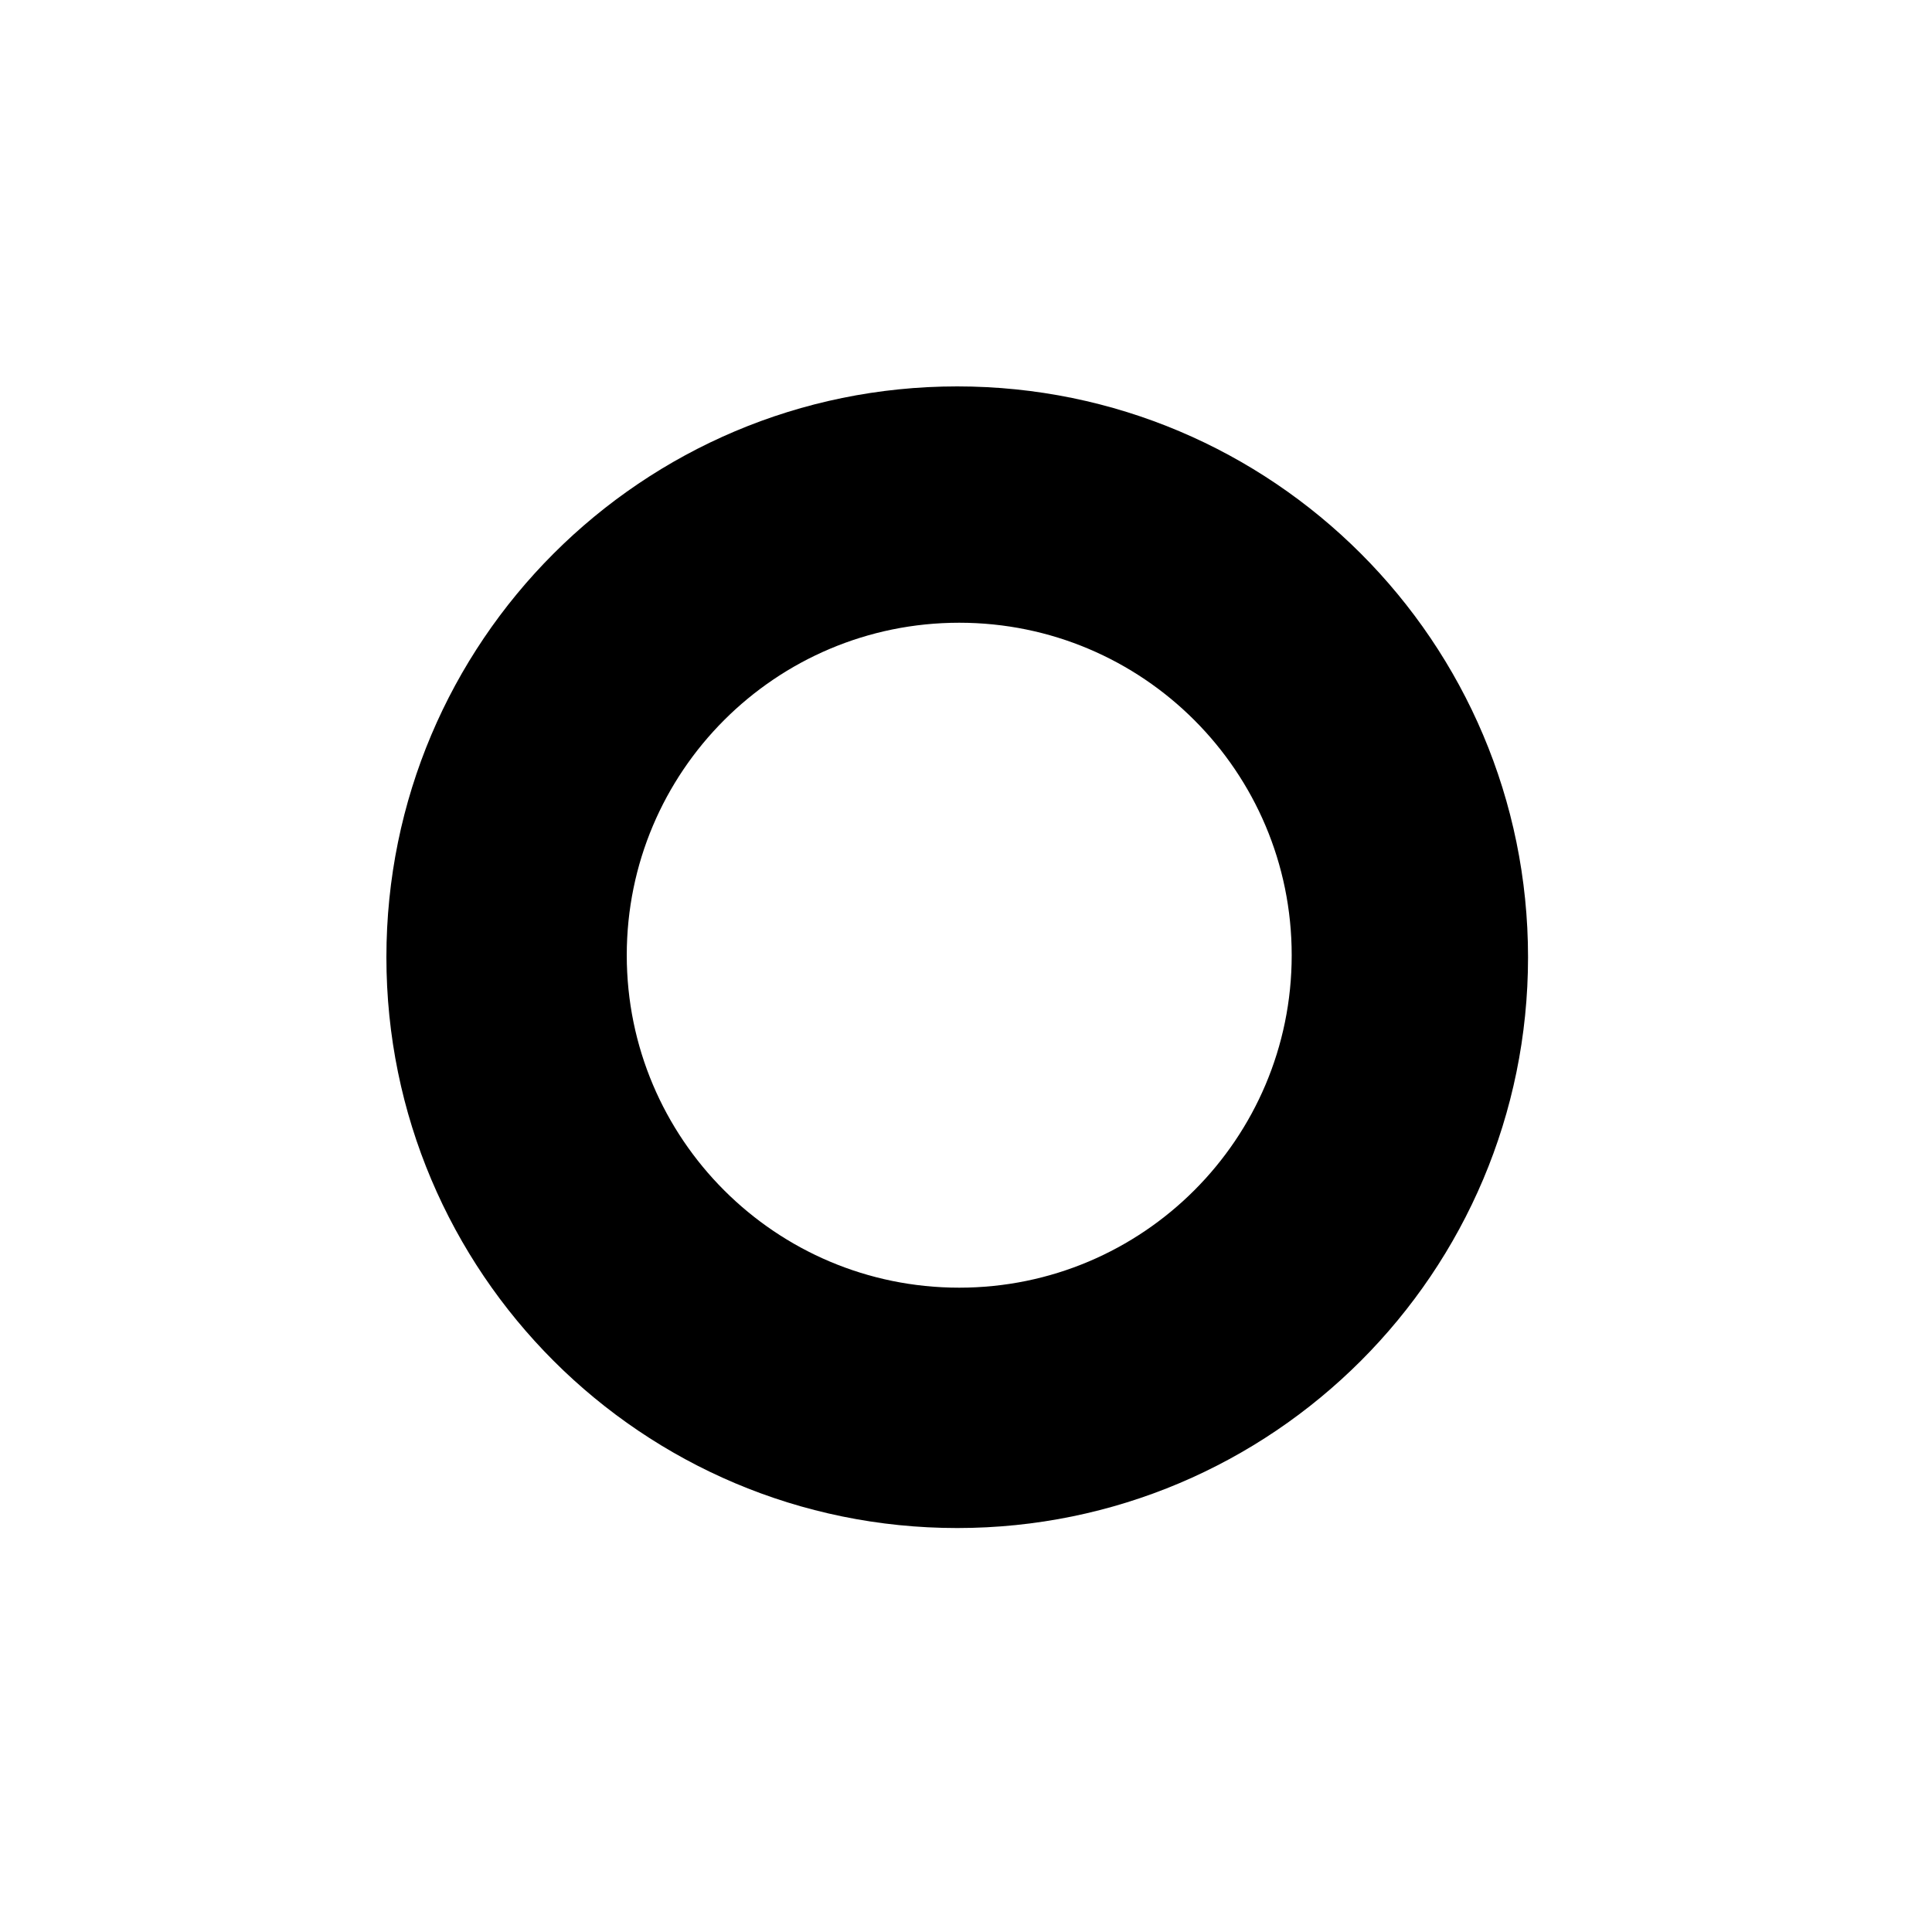
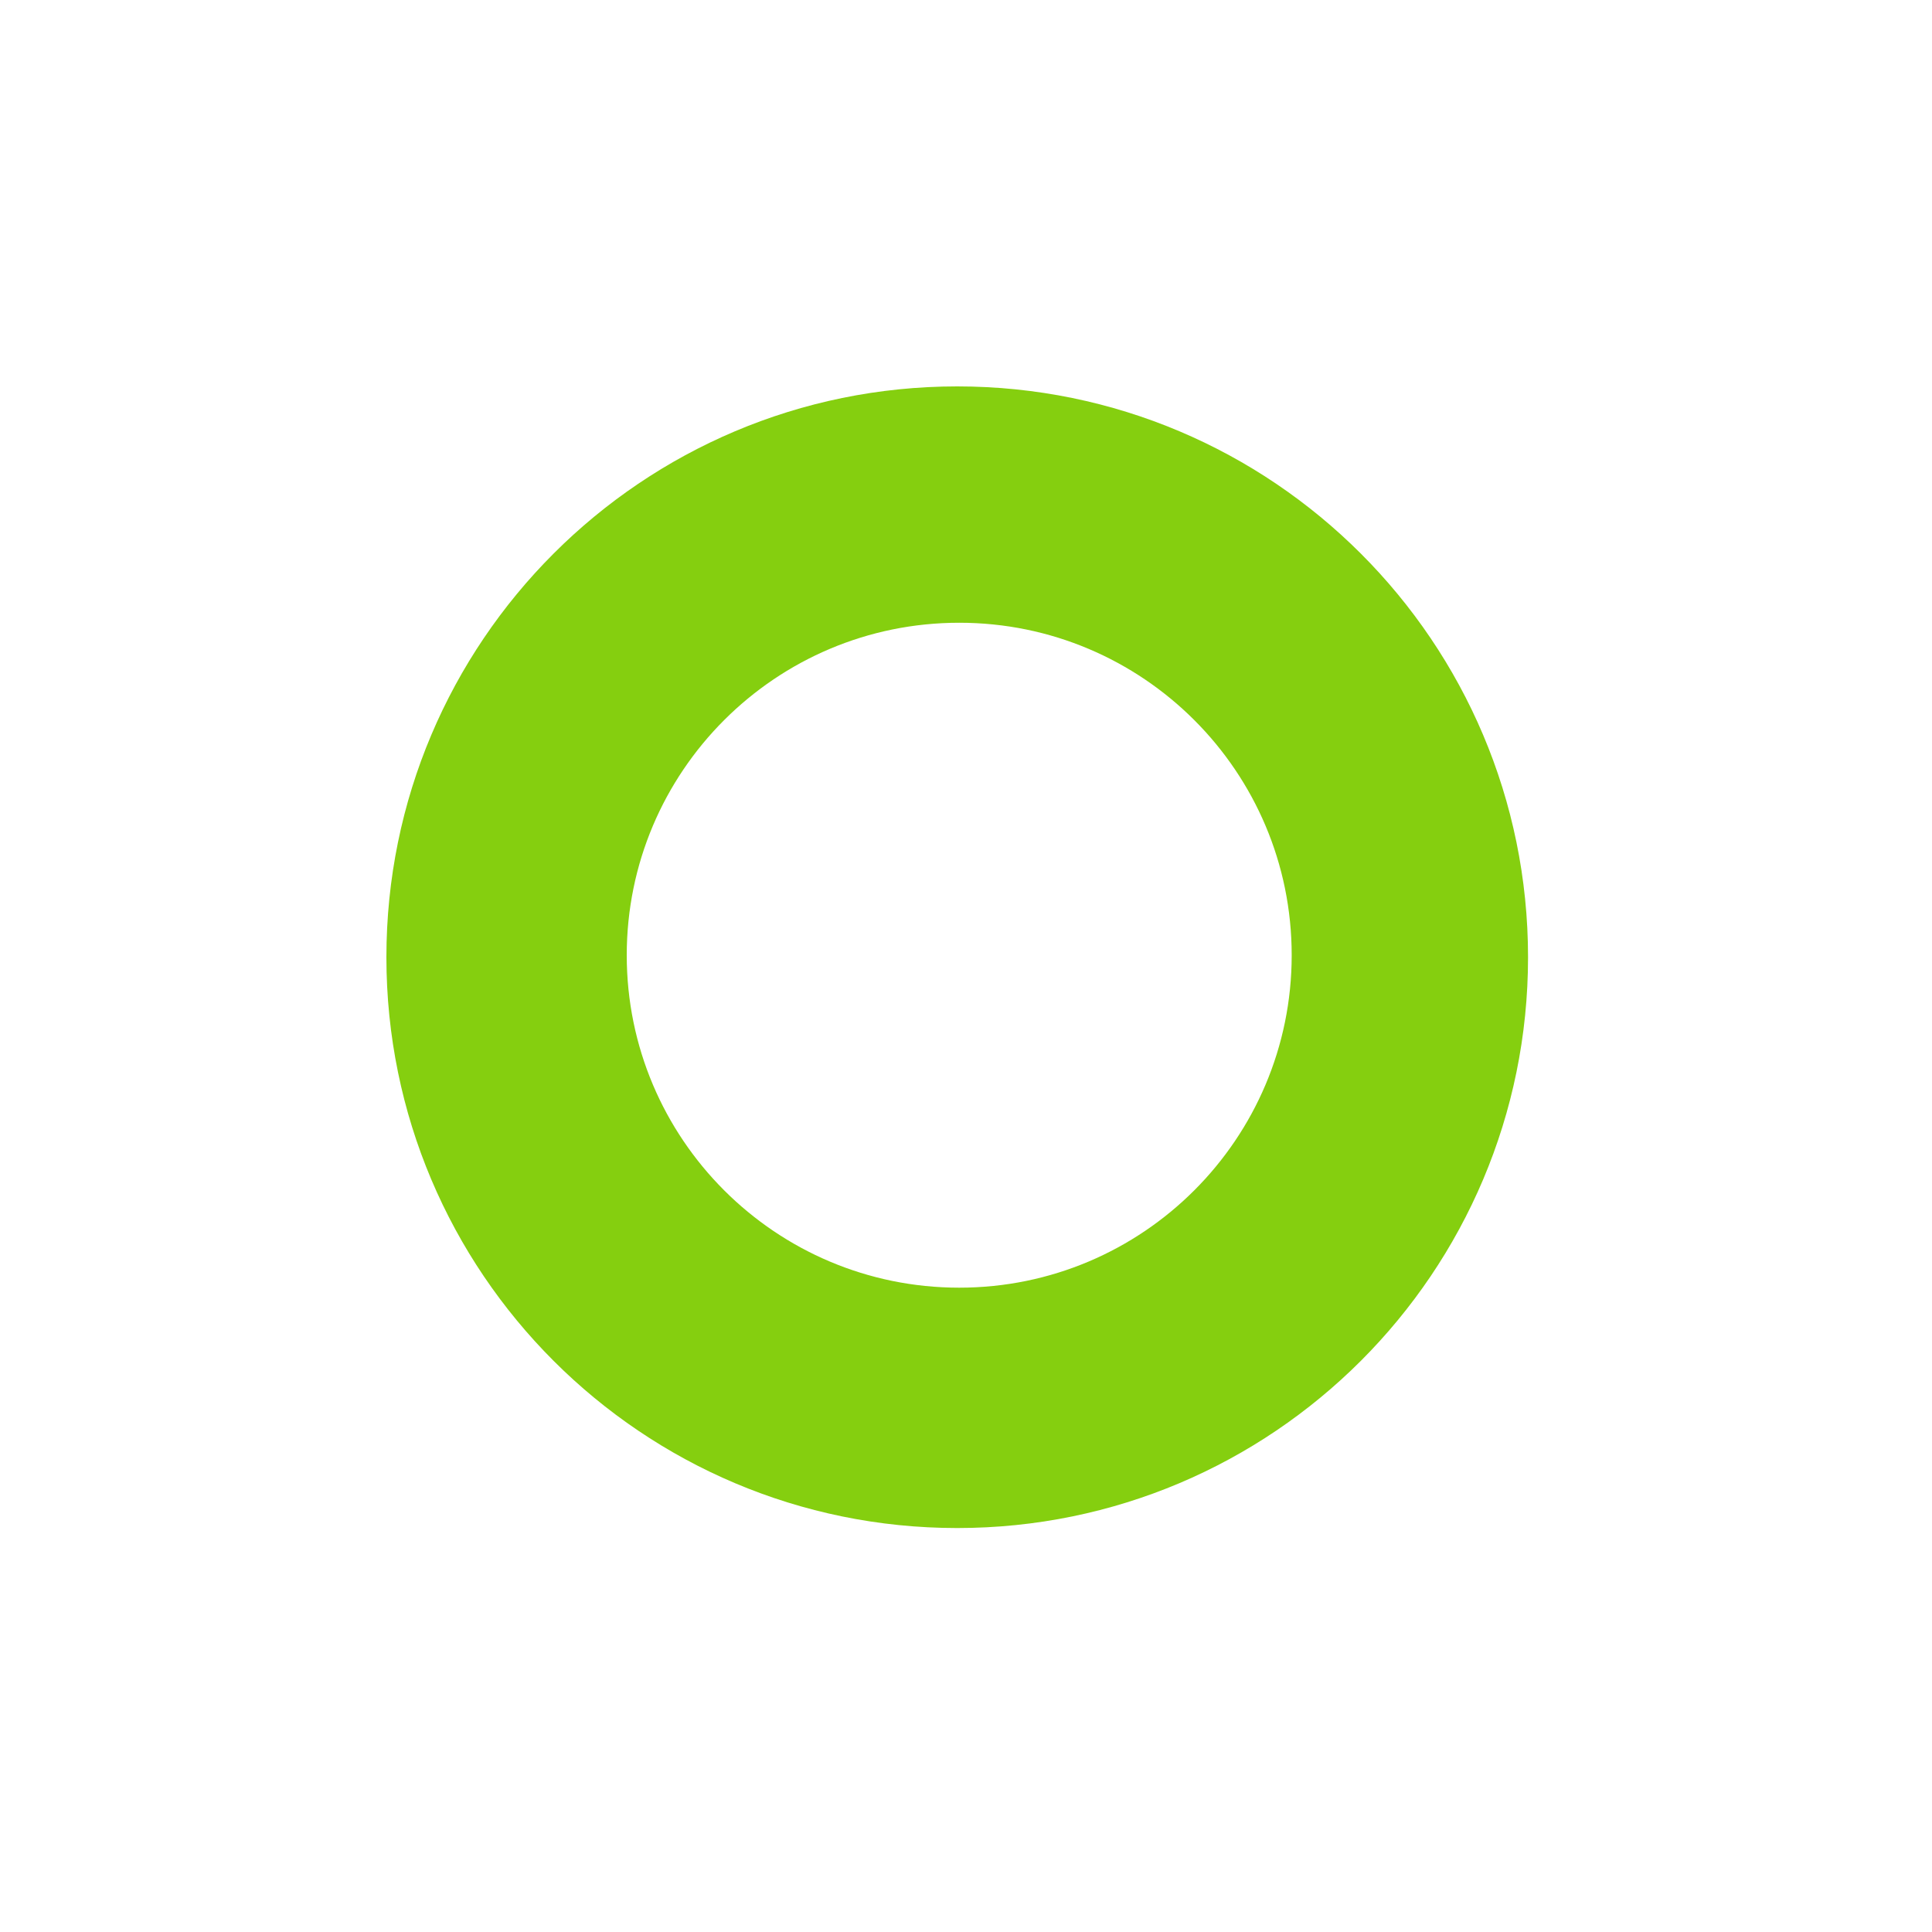
- <svg xmlns="http://www.w3.org/2000/svg" width="110" height="110" viewBox="0 0 110 110" fill="none">
-   <path d="M54.5 22C72.449 22 87 36.551 87 54.5C87 72.449 72.449 87 54.5 87C36.551 87 22 72.449 22 54.5C22 36.551 36.551 22 54.5 22ZM54.614 35.456C44.16 35.456 35.685 43.931 35.685 54.386C35.685 64.84 44.16 73.315 54.614 73.315C65.069 73.315 73.544 64.84 73.544 54.386C73.544 43.931 65.069 35.456 54.614 35.456Z" fill="black" />
+ <svg xmlns="http://www.w3.org/2000/svg" width="90" height="90" viewBox="0 0 90 90" fill="none">
+   <path d="M44.591 18C59.276 18 71.182 29.905 71.182 44.591C71.182 59.277 59.277 71.182 44.591 71.182C29.905 71.182 18 59.276 18 44.591C18 29.905 29.905 18 44.591 18ZM44.685 29.01C36.131 29.01 29.196 35.944 29.196 44.498C29.197 53.052 36.131 59.985 44.685 59.985C53.238 59.985 60.172 53.051 60.172 44.498C60.172 35.944 53.238 29.01 44.685 29.01Z" fill="#85CF0F" />
</svg>
